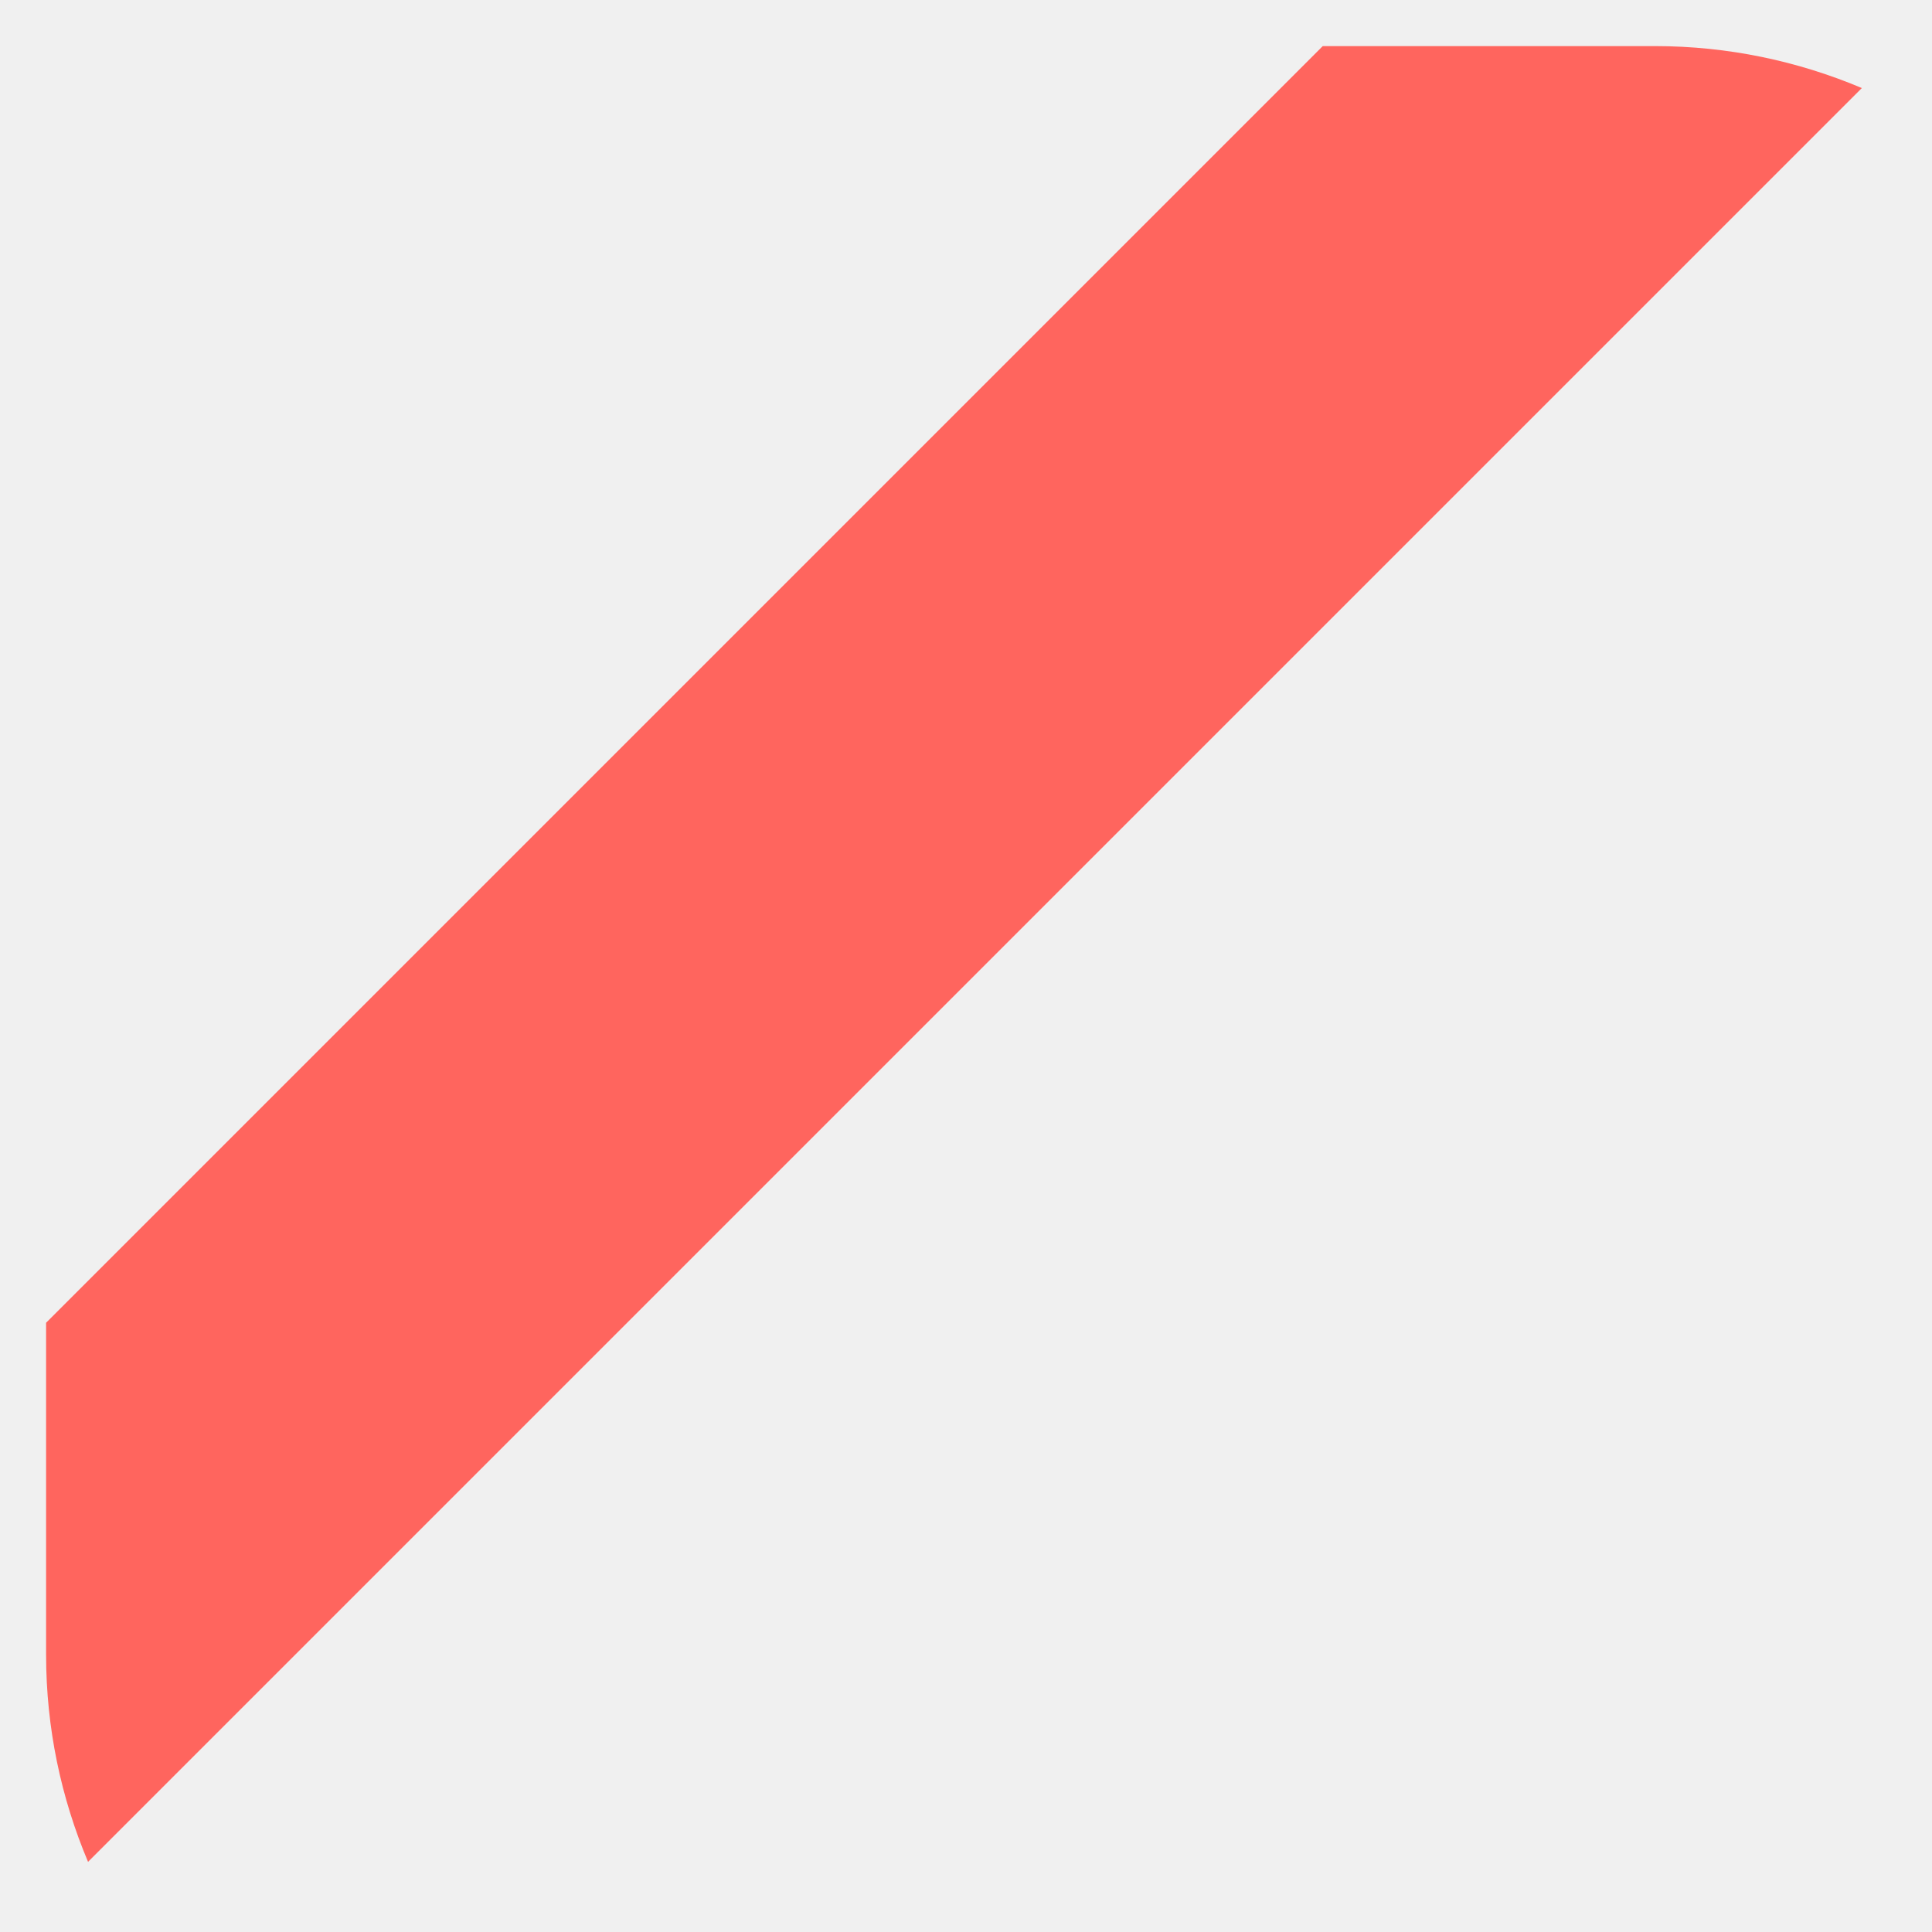
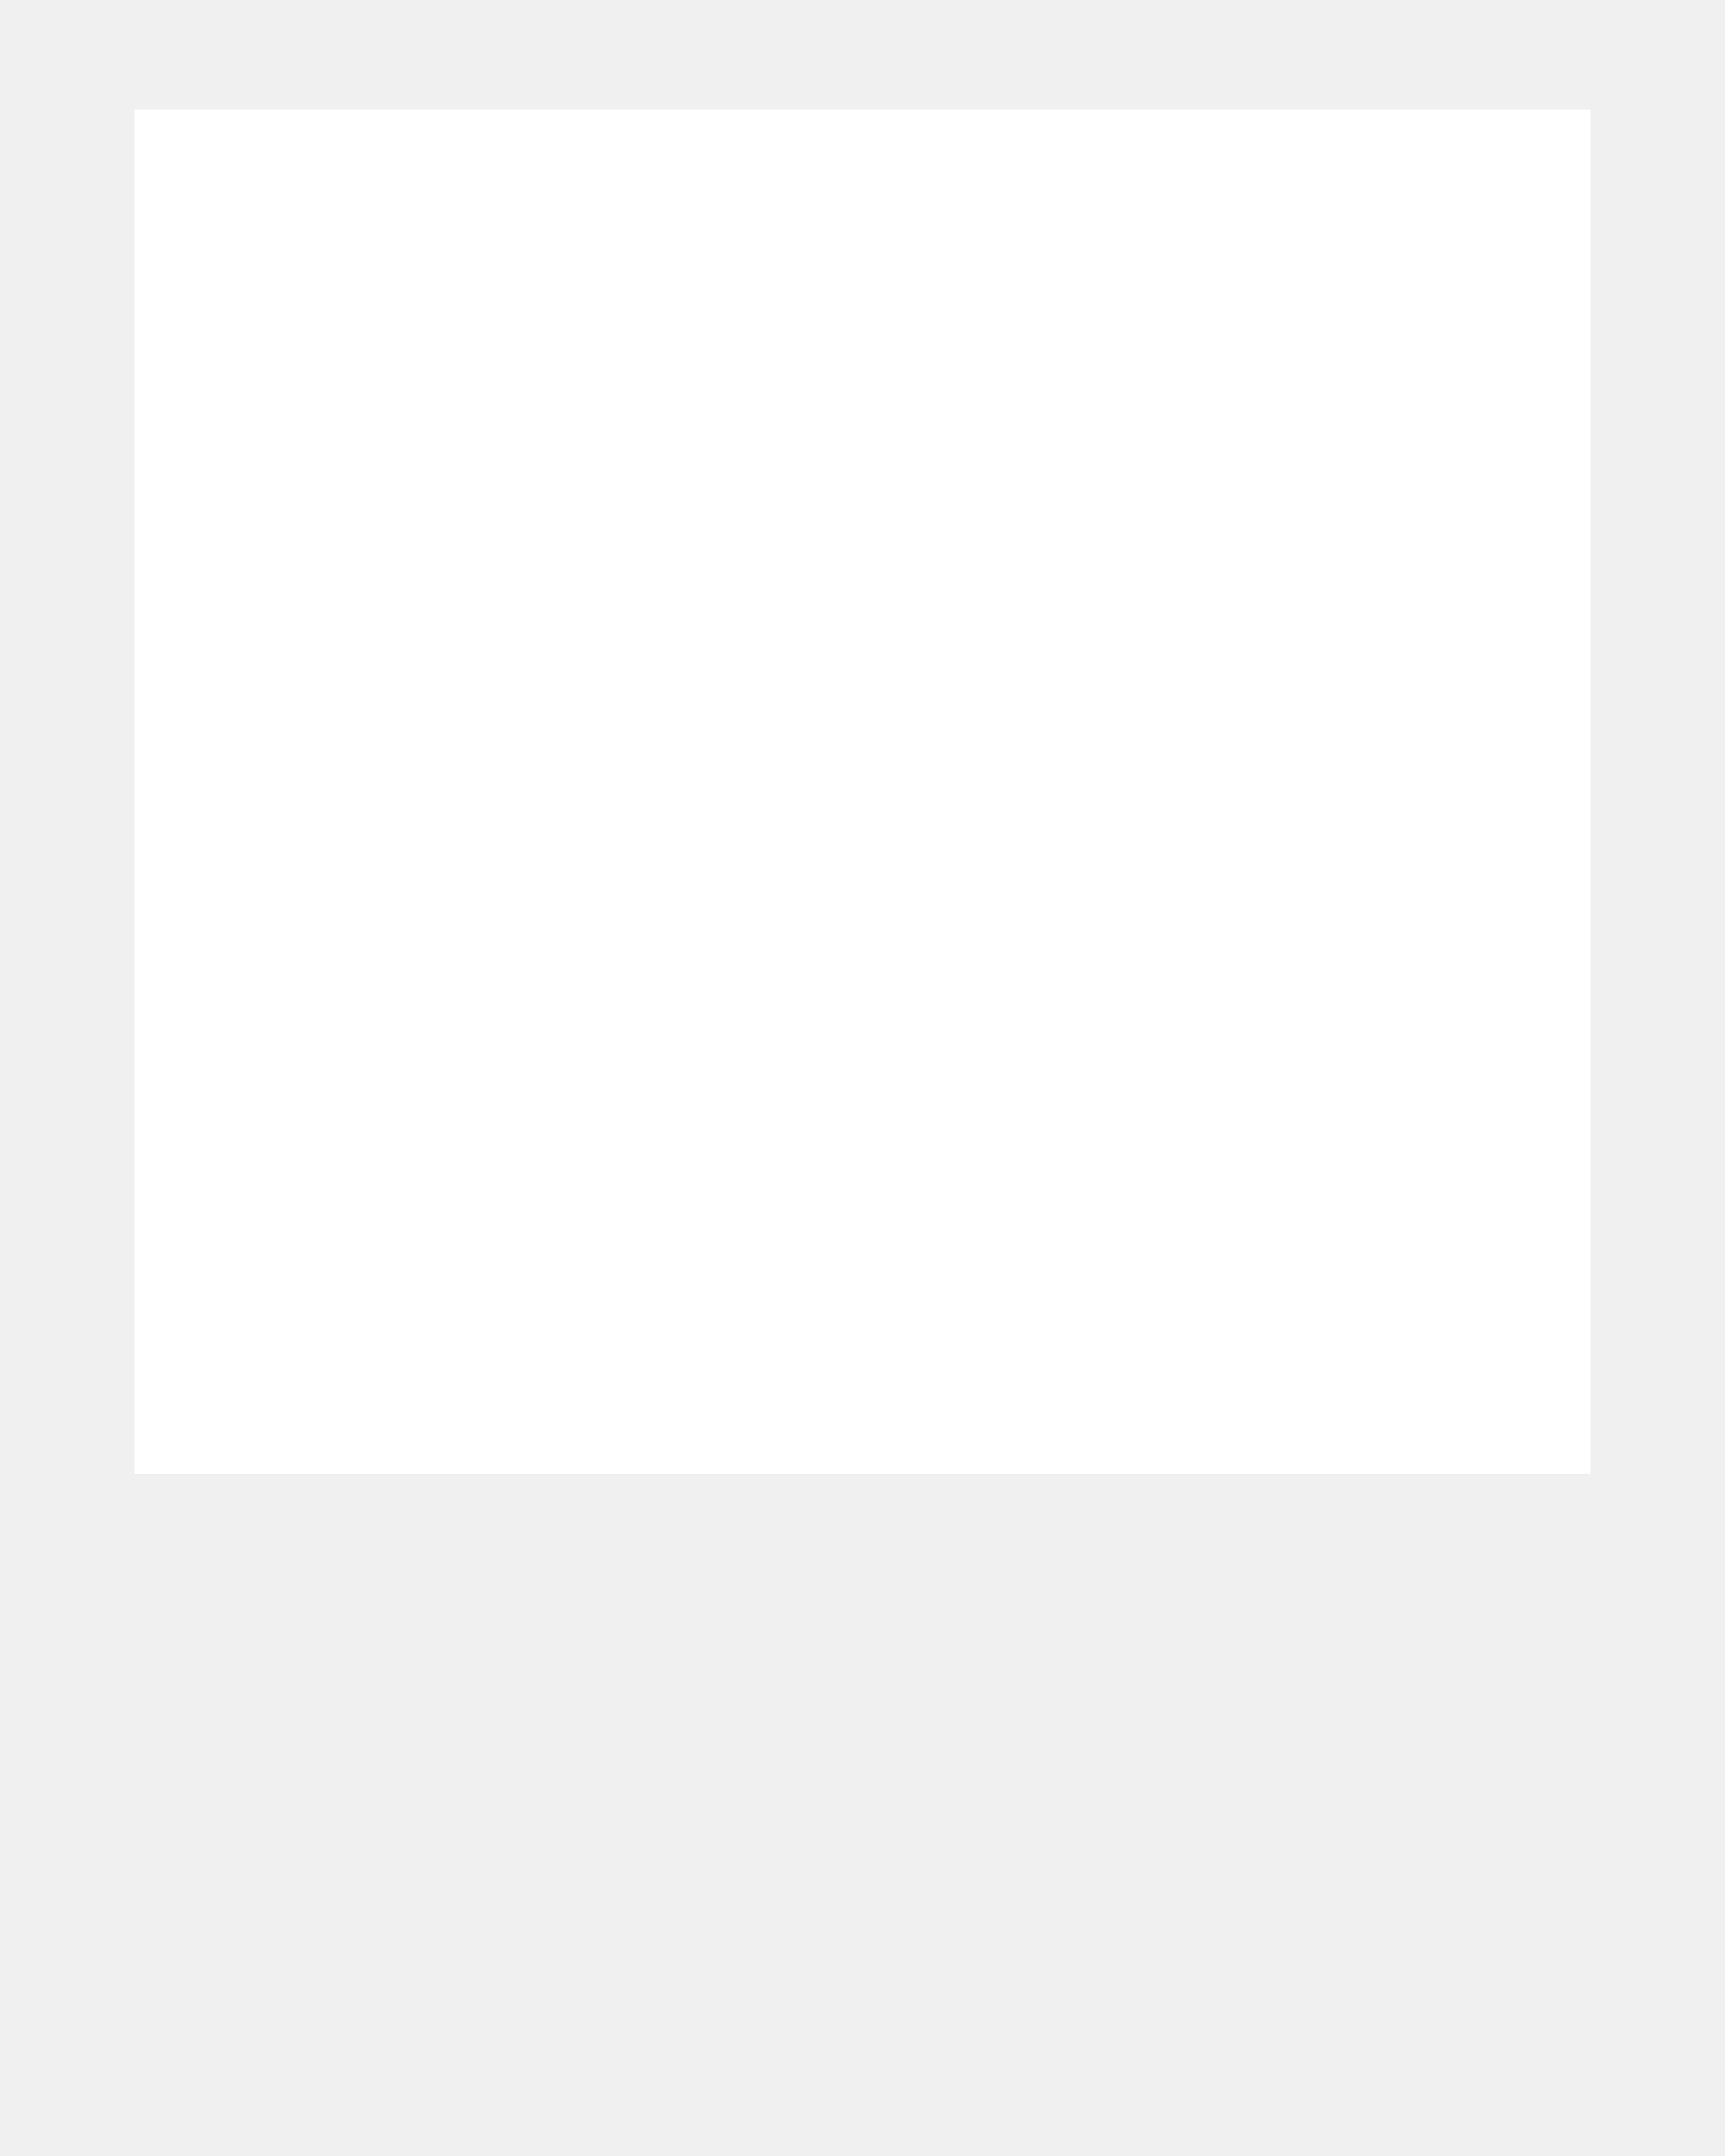
- <svg xmlns="http://www.w3.org/2000/svg" version="1.1" width="35px" height="35px">
+ <svg xmlns="http://www.w3.org/2000/svg" version="1.1" width="4px" height="5px">
  <defs>
    <pattern id="BGPattern" patternUnits="userSpaceOnUse" alignment="0 0" imageRepeat="None" />
-     <mask fill="white" id="Clip1017">
-       <path d="M 33.729 1.595  C 32.572 1.107  31.307 0.835  29.977 0.835  L 23.963 0.835  L 0.835 23.963  L 0.835 29.977  C 0.835 31.307  1.107 32.572  1.595 33.729  L 33.729 1.595  Z " fill-rule="evenodd" />
+     <mask fill="white" id="Clip2067">
+       <path d="M 0.312 3.418  L 0.312 0.254  L 3.688 0.254  L 3.688 3.418  L 0.312 3.418  Z " fill-rule="evenodd" />
    </mask>
  </defs>
-   <g transform="matrix(1 0 0 1 -160 -1240 )">
-     <path d="M 33.729 1.595  C 32.572 1.107  31.307 0.835  29.977 0.835  L 23.963 0.835  L 0.835 23.963  L 0.835 29.977  C 0.835 31.307  1.107 32.572  1.595 33.729  L 33.729 1.595  Z " fill-rule="nonzero" fill="rgba(255, 101, 94, 1)" stroke="none" transform="matrix(1 0 0 1 160 1240 )" class="fill" />
-     <path d="M 33.729 1.595  C 32.572 1.107  31.307 0.835  29.977 0.835  L 23.963 0.835  L 0.835 23.963  L 0.835 29.977  C 0.835 31.307  1.107 32.572  1.595 33.729  L 33.729 1.595  Z " stroke-width="0" stroke-dasharray="0" stroke="rgba(255, 255, 255, 0)" fill="none" transform="matrix(1 0 0 1 160 1240 )" class="stroke" mask="url(#Clip1017)" />
+   <g transform="matrix(1 0 0 1 -178 -1255 )">
+     <path d="M 0.312 3.418  L 0.312 0.254  L 3.688 0.254  L 3.688 3.418  L 0.312 3.418  Z " fill-rule="nonzero" fill="rgba(255, 255, 255, 1)" stroke="none" transform="matrix(1 0 0 1 178 1255 )" class="fill" />
+     <path d="M 0.312 3.418  L 0.312 0.254  L 3.688 0.254  L 3.688 3.418  L 0.312 3.418  Z " stroke-width="0" stroke-dasharray="0" stroke="rgba(255, 255, 255, 0)" fill="none" transform="matrix(1 0 0 1 178 1255 )" class="stroke" mask="url(#Clip2067)" />
  </g>
</svg>
